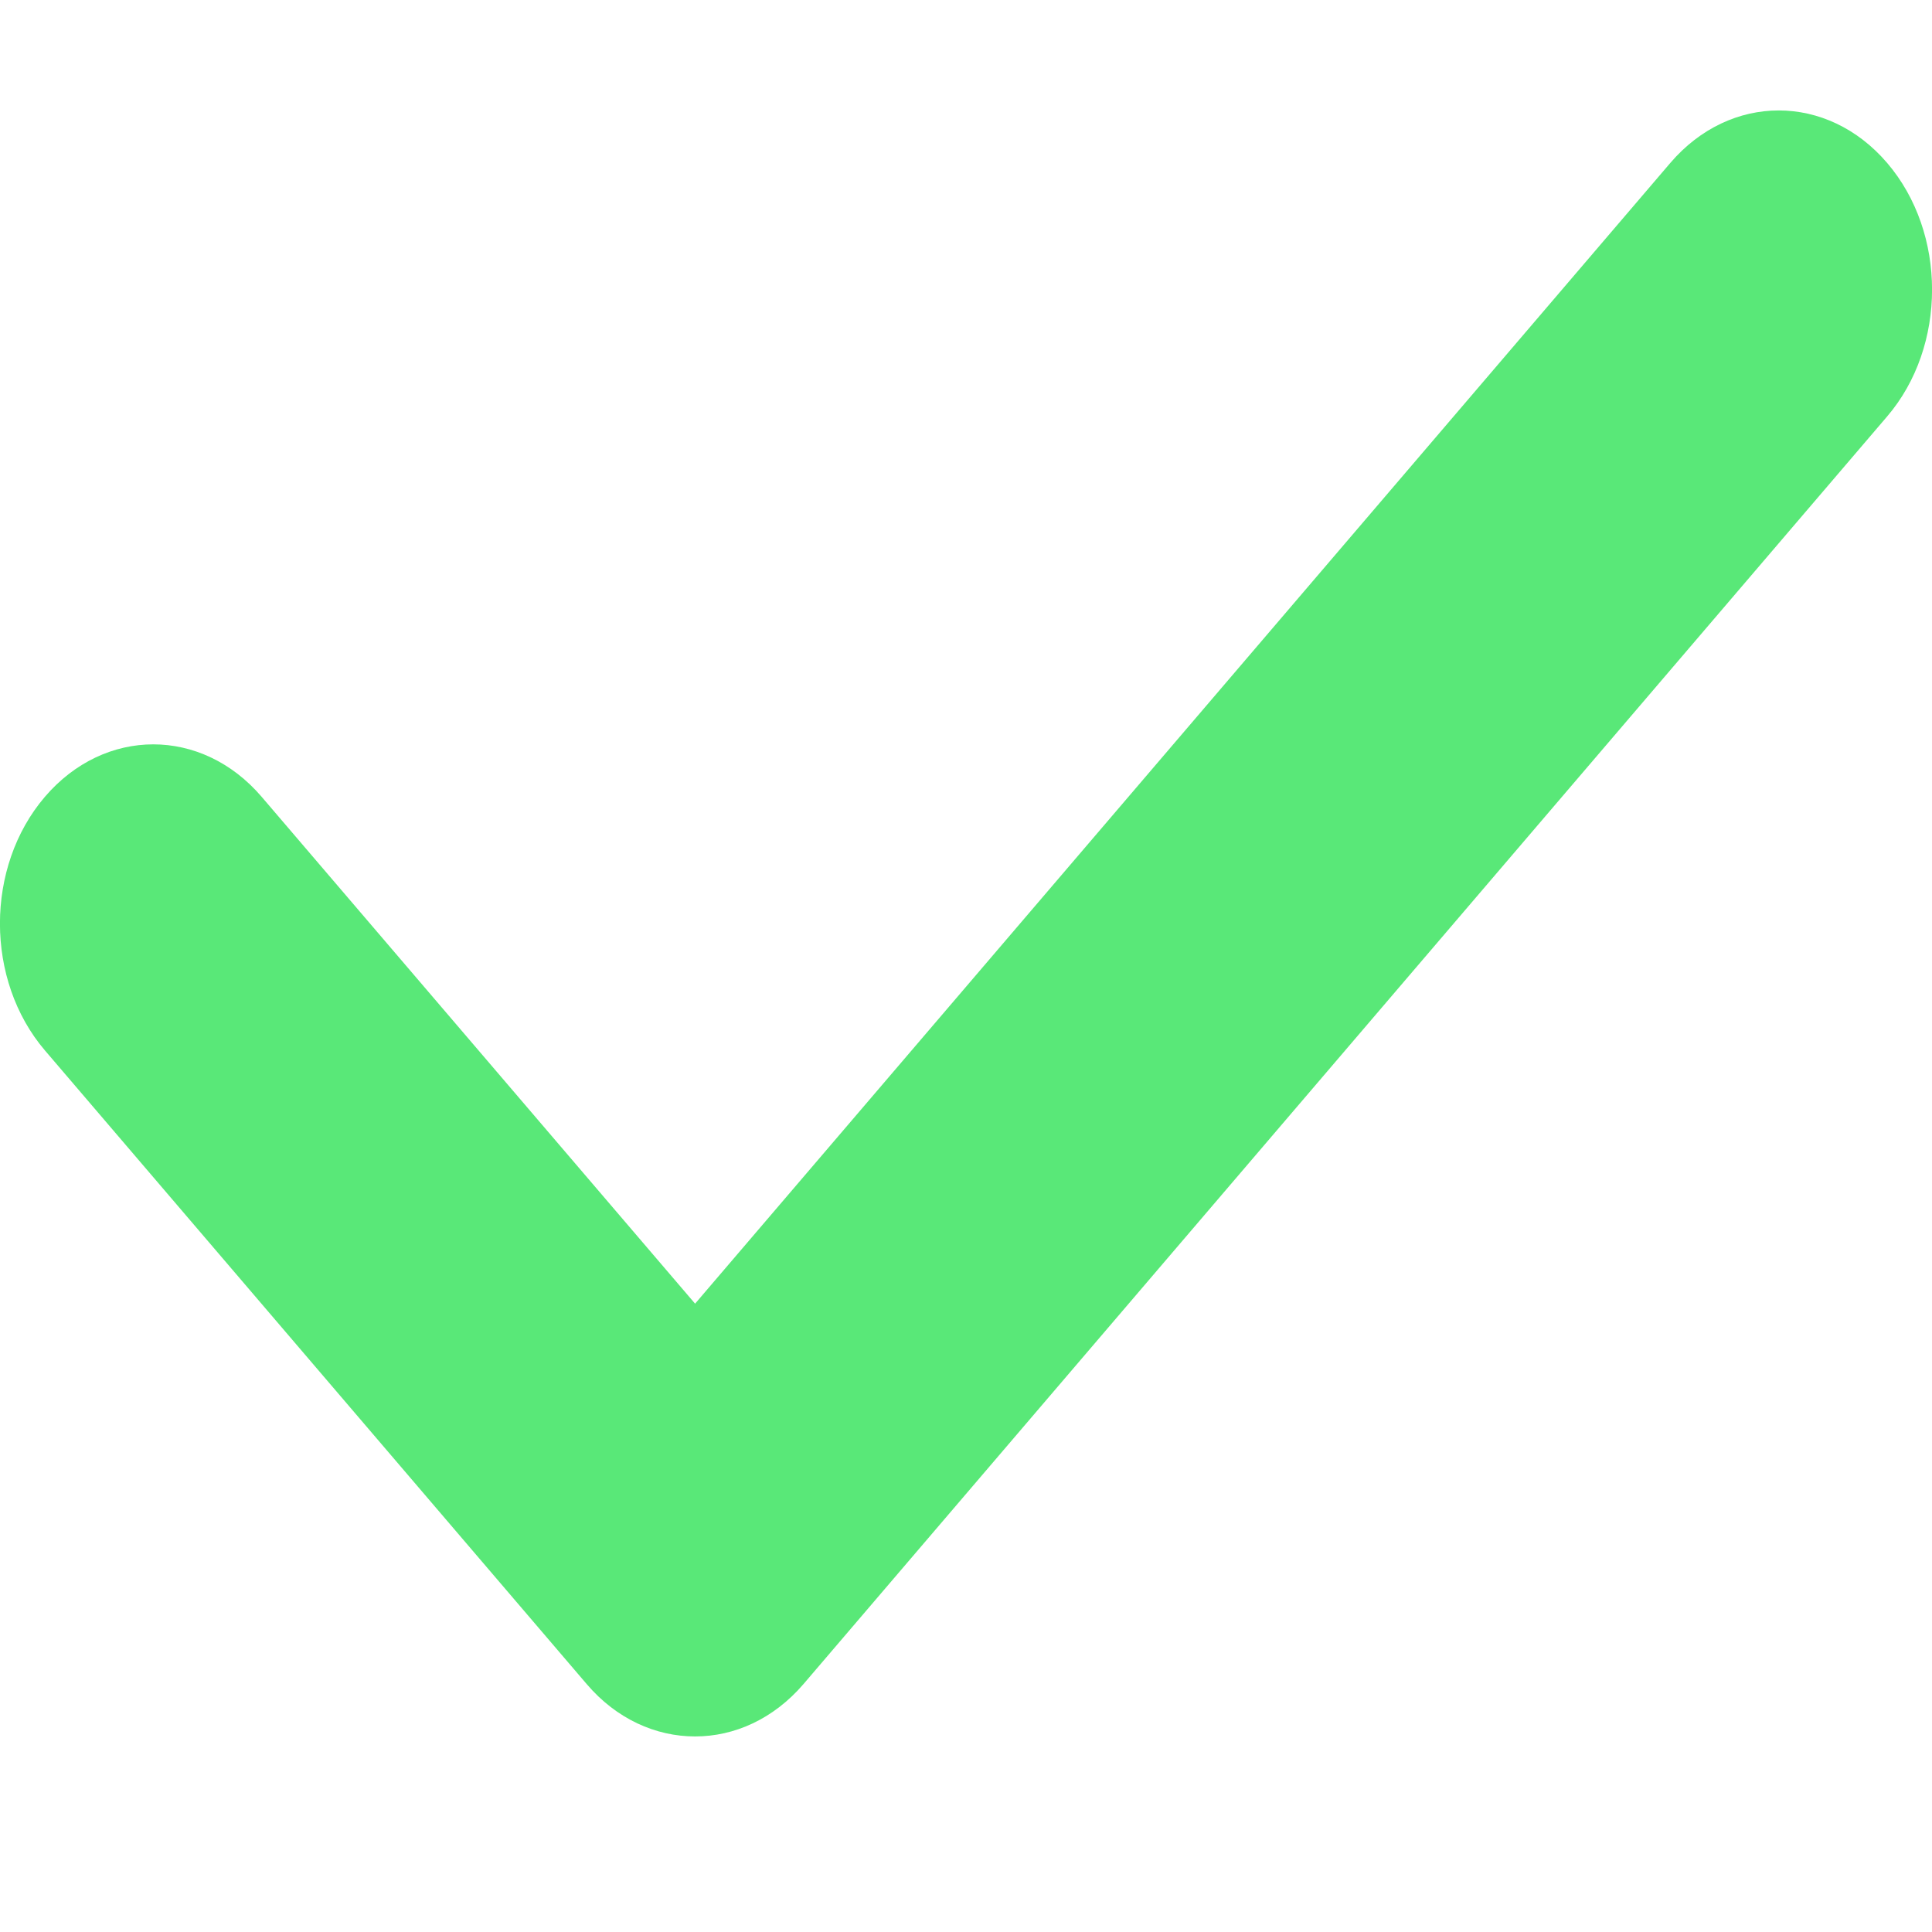
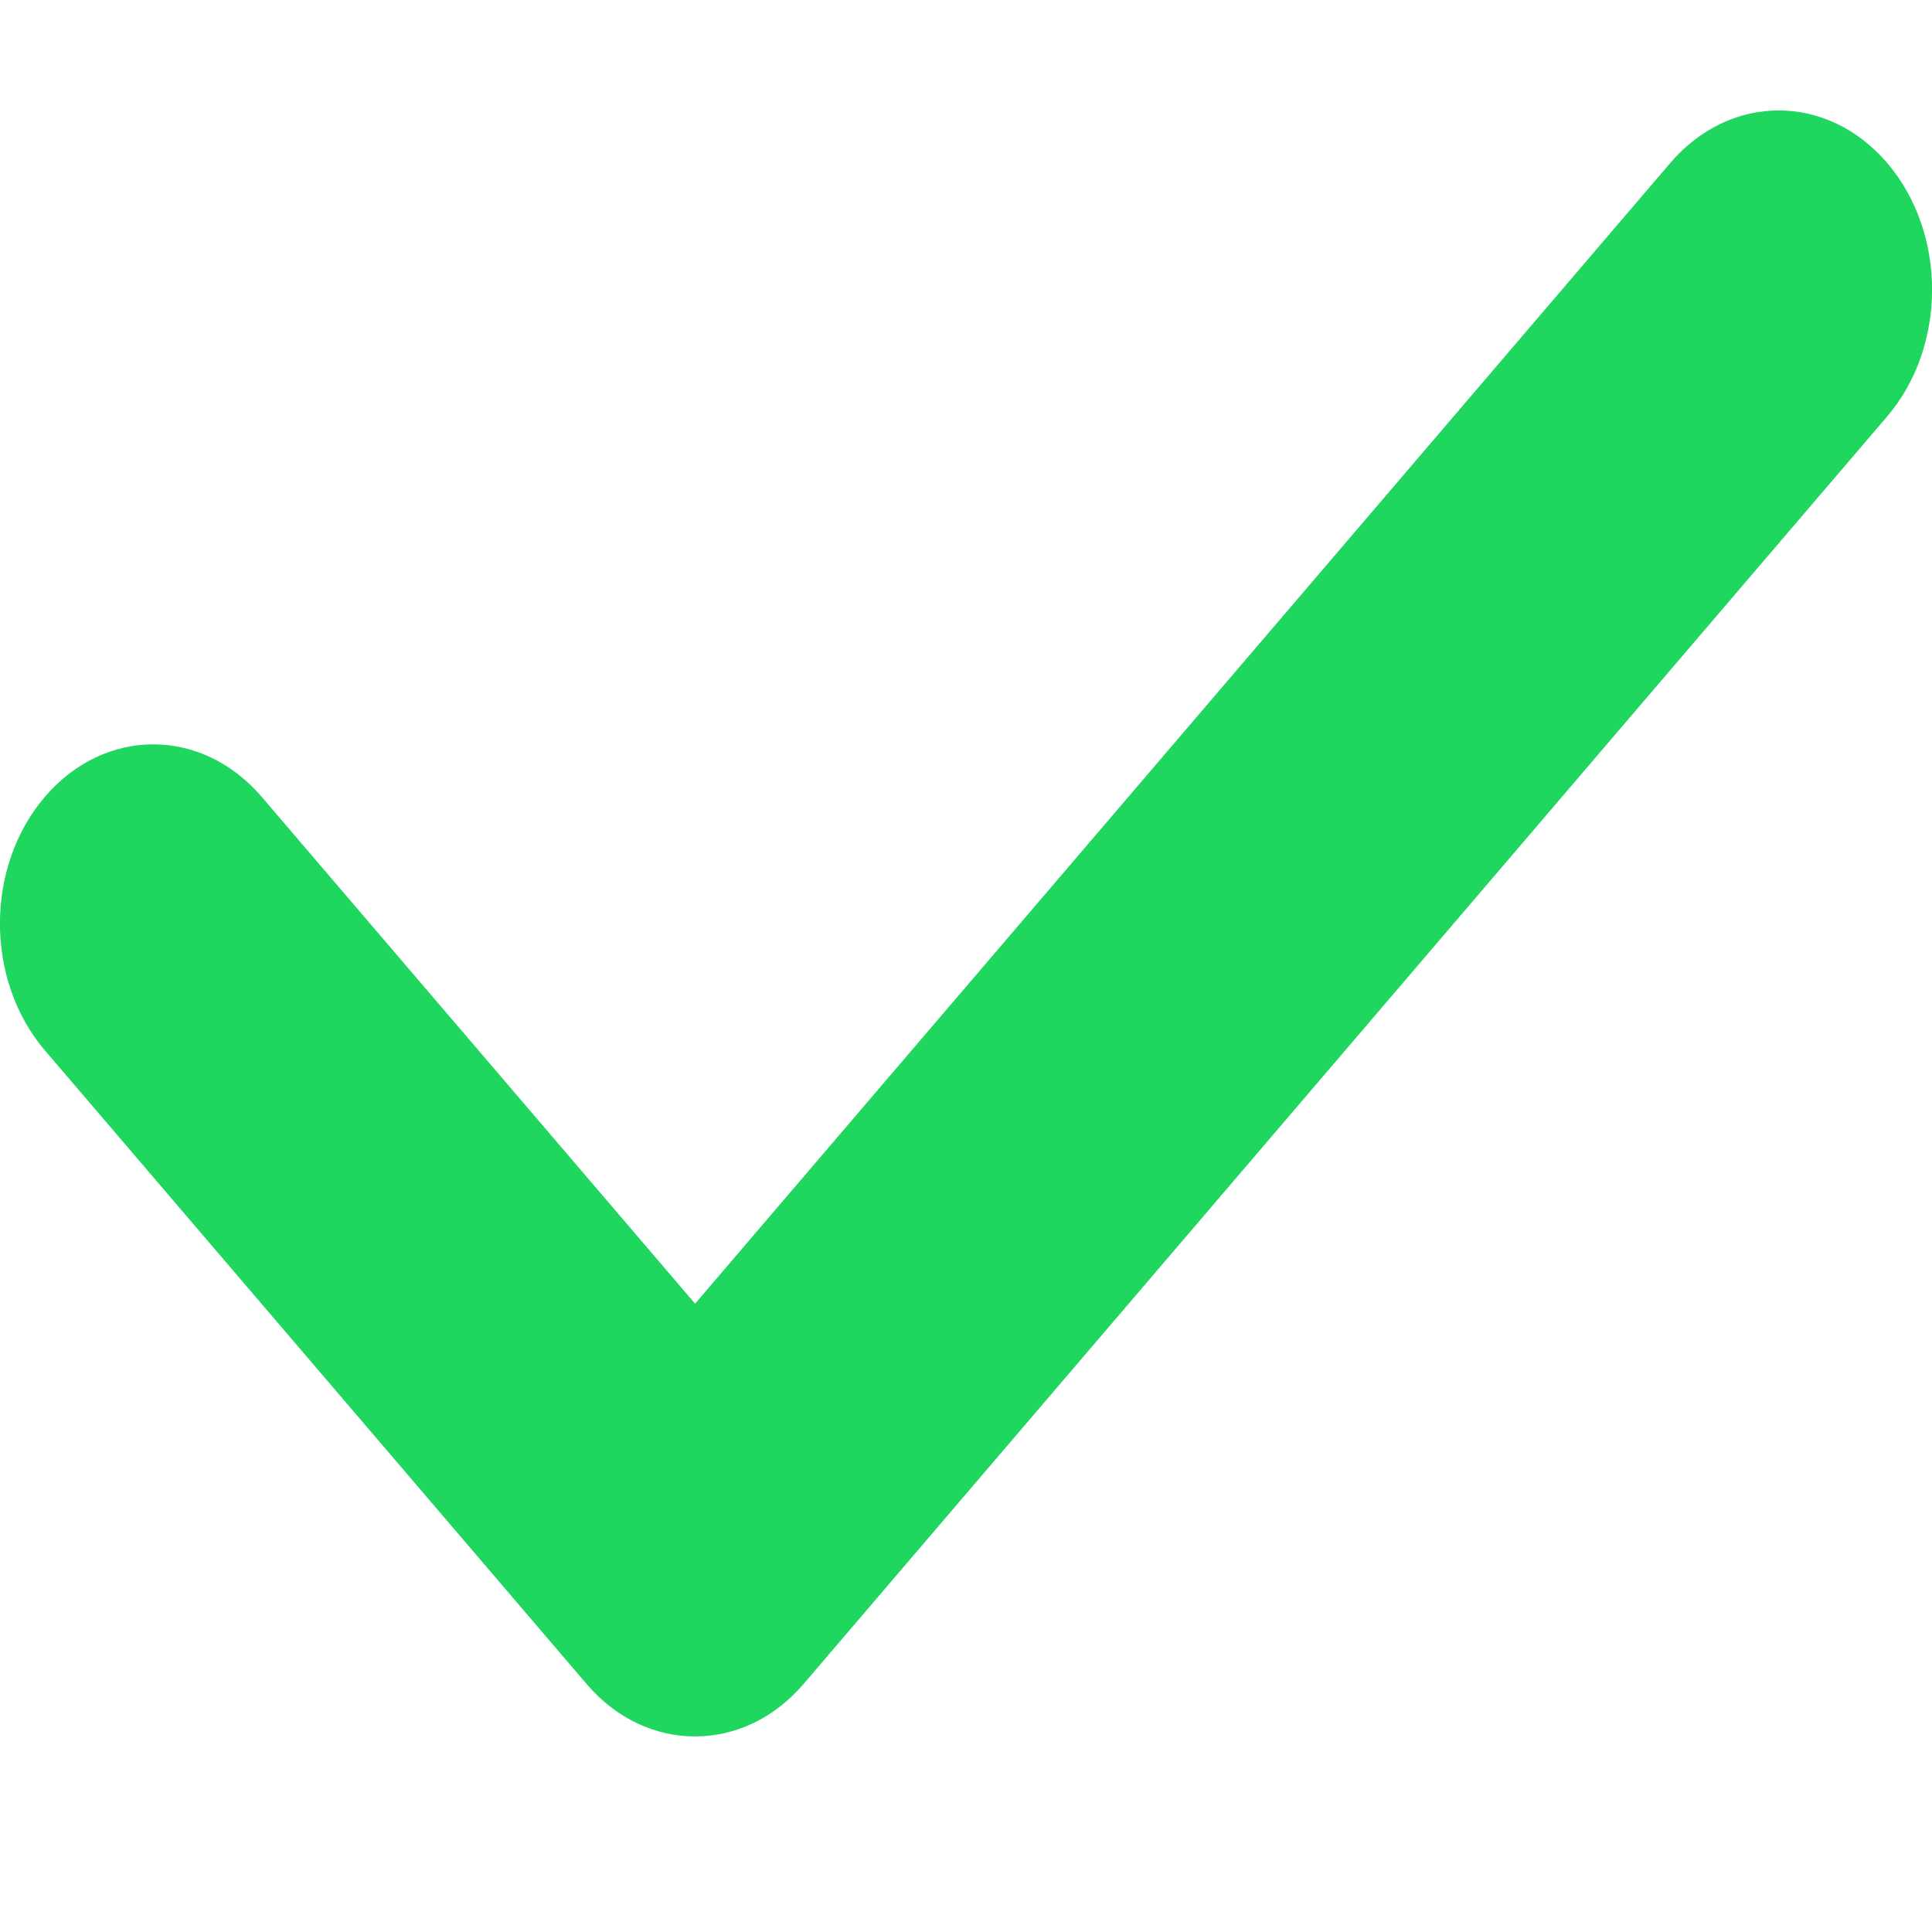
<svg xmlns="http://www.w3.org/2000/svg" width="9" height="9" viewBox="0 0 9 9" fill="none">
-   <path d="M8.791 0.759C8.512 0.433 8.06 0.433 7.781 0.759L3.238 6.073L1.219 3.712C0.94 3.386 0.488 3.386 0.209 3.712C-0.07 4.038 -0.07 4.566 0.209 4.893L2.733 7.845C2.872 8.008 3.055 8.089 3.238 8.089C3.421 8.089 3.603 8.008 3.743 7.845L8.791 1.94C9.07 1.614 9.07 1.085 8.791 0.759Z" fill="#59E878" />
+   <path d="M8.791 0.759C8.512 0.433 8.06 0.433 7.781 0.759L3.238 6.073L1.219 3.712C0.94 3.386 0.488 3.386 0.209 3.712C-0.07 4.038 -0.07 4.566 0.209 4.893L2.733 7.845C2.872 8.008 3.055 8.089 3.238 8.089C3.421 8.089 3.603 8.008 3.743 7.845L8.791 1.94C9.07 1.614 9.07 1.085 8.791 0.759Z" fill="#1fd65f" />
</svg>
